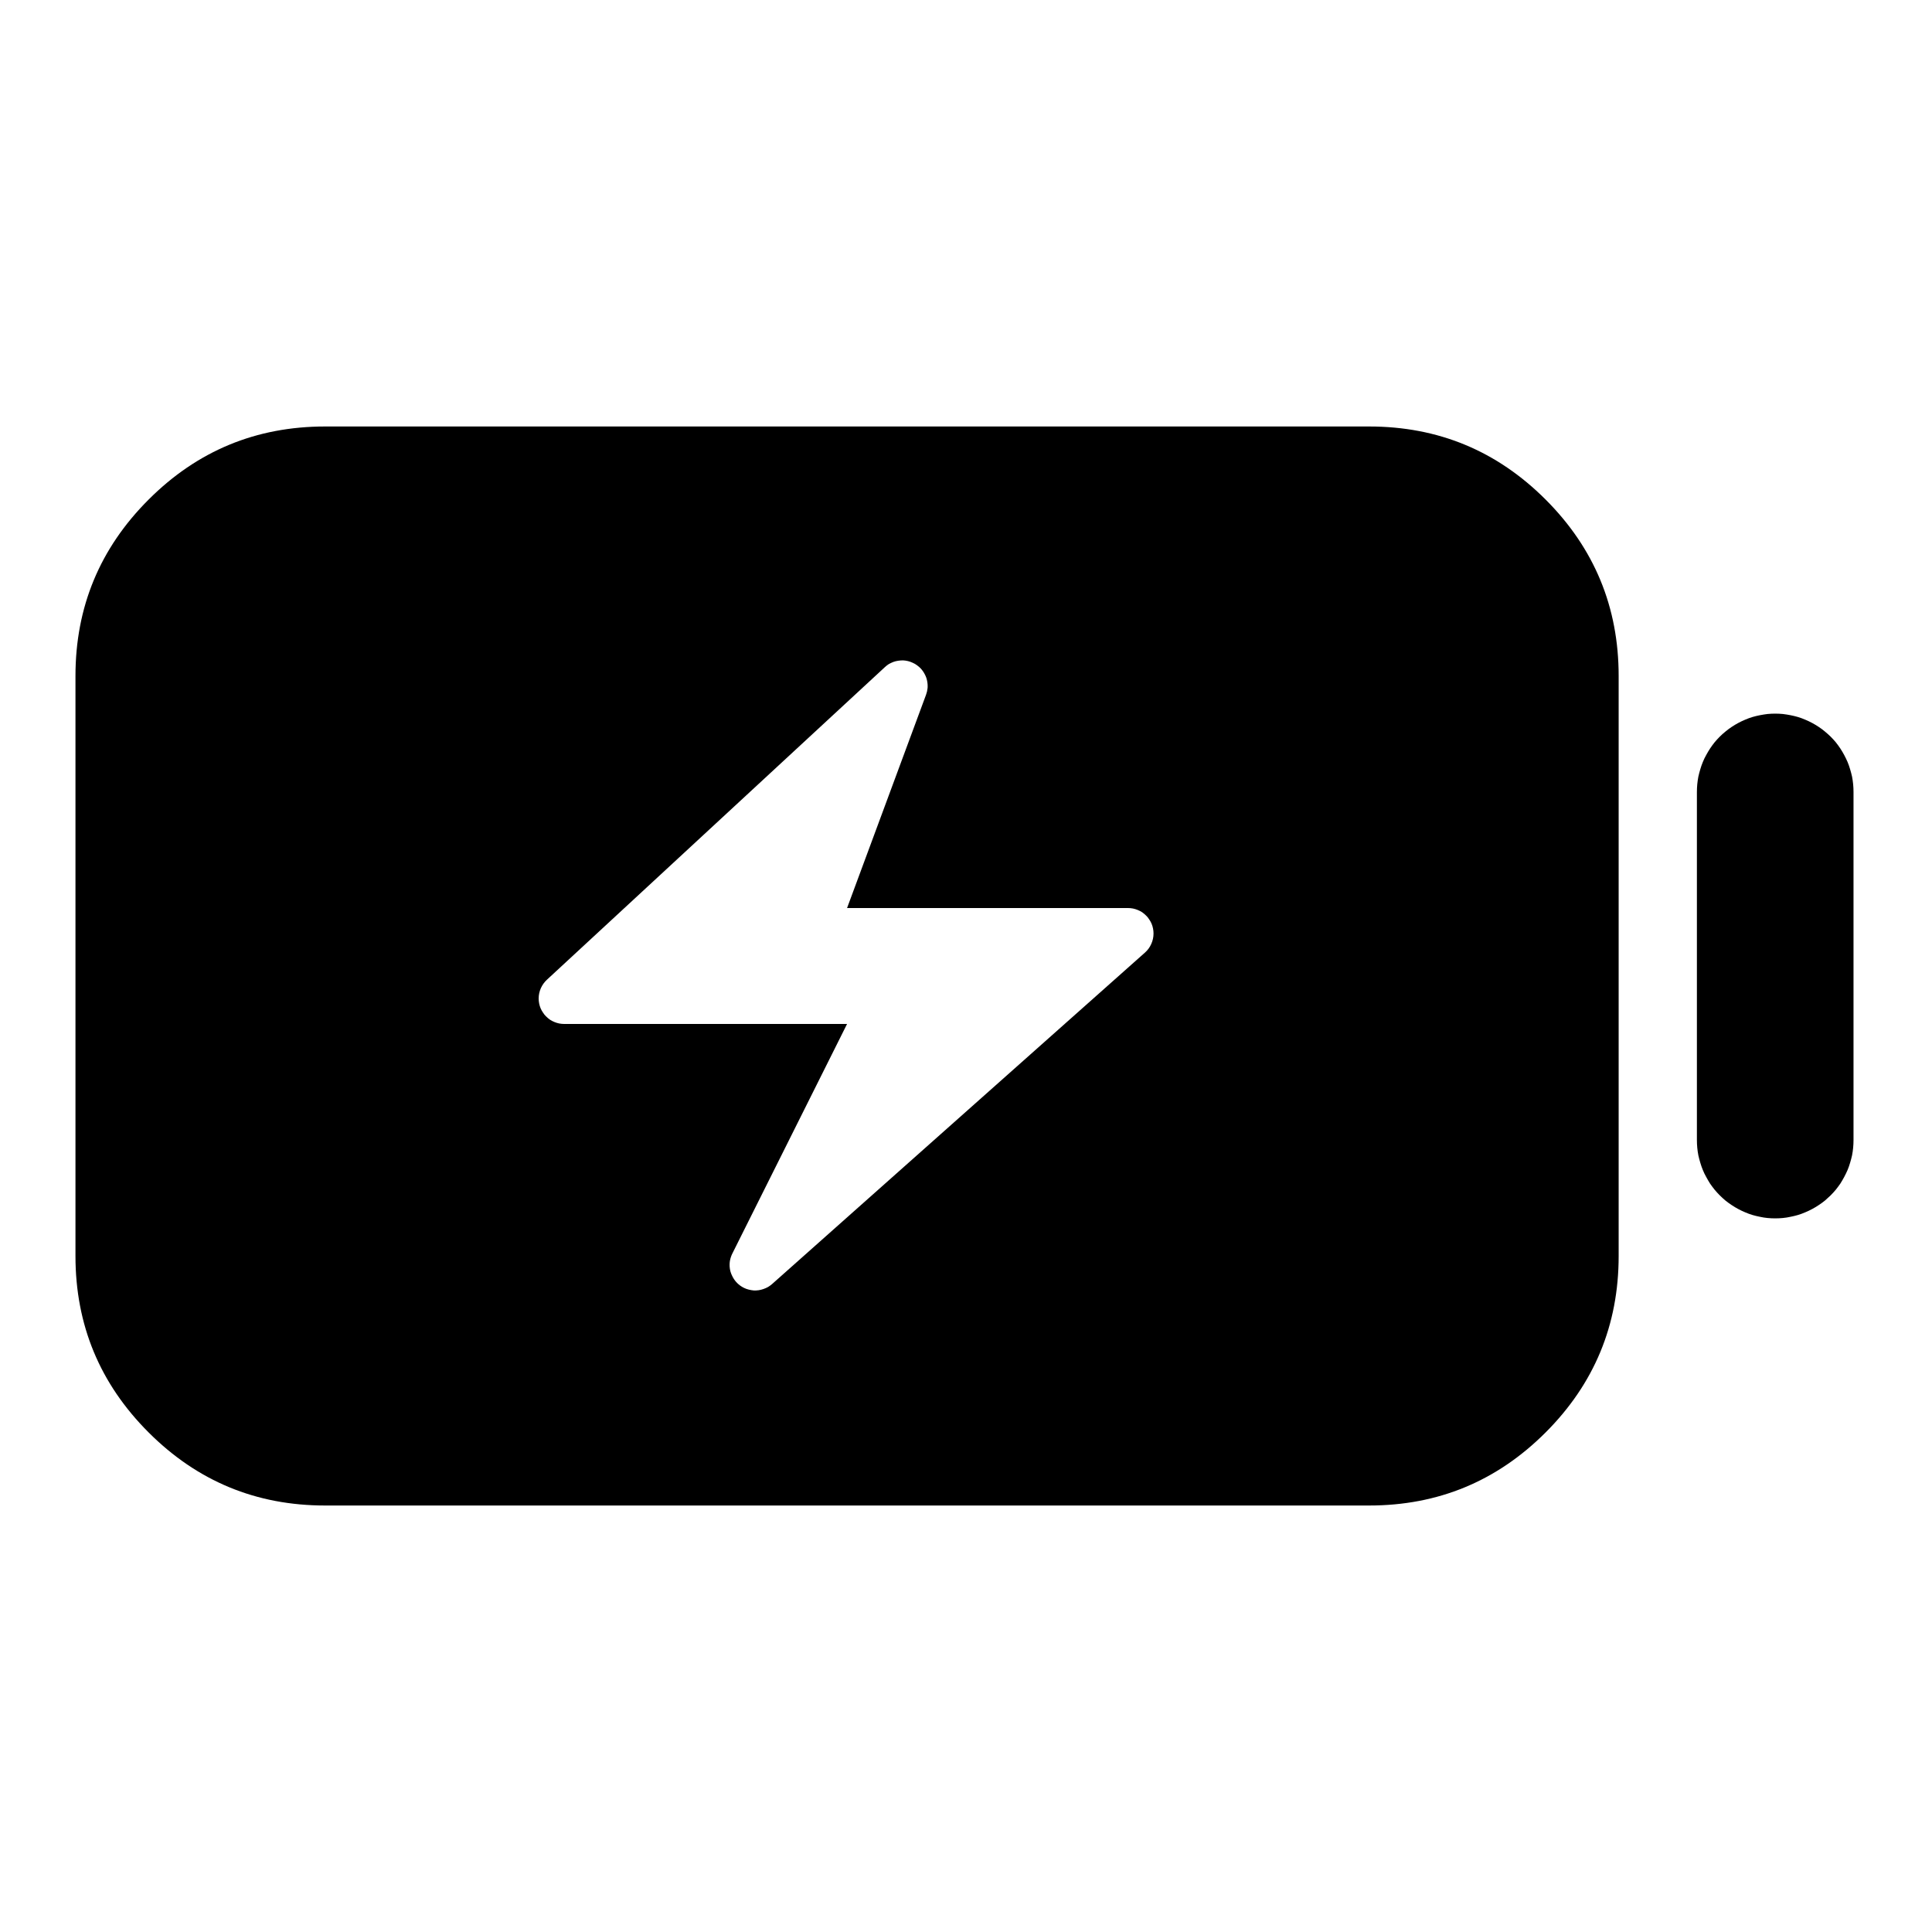
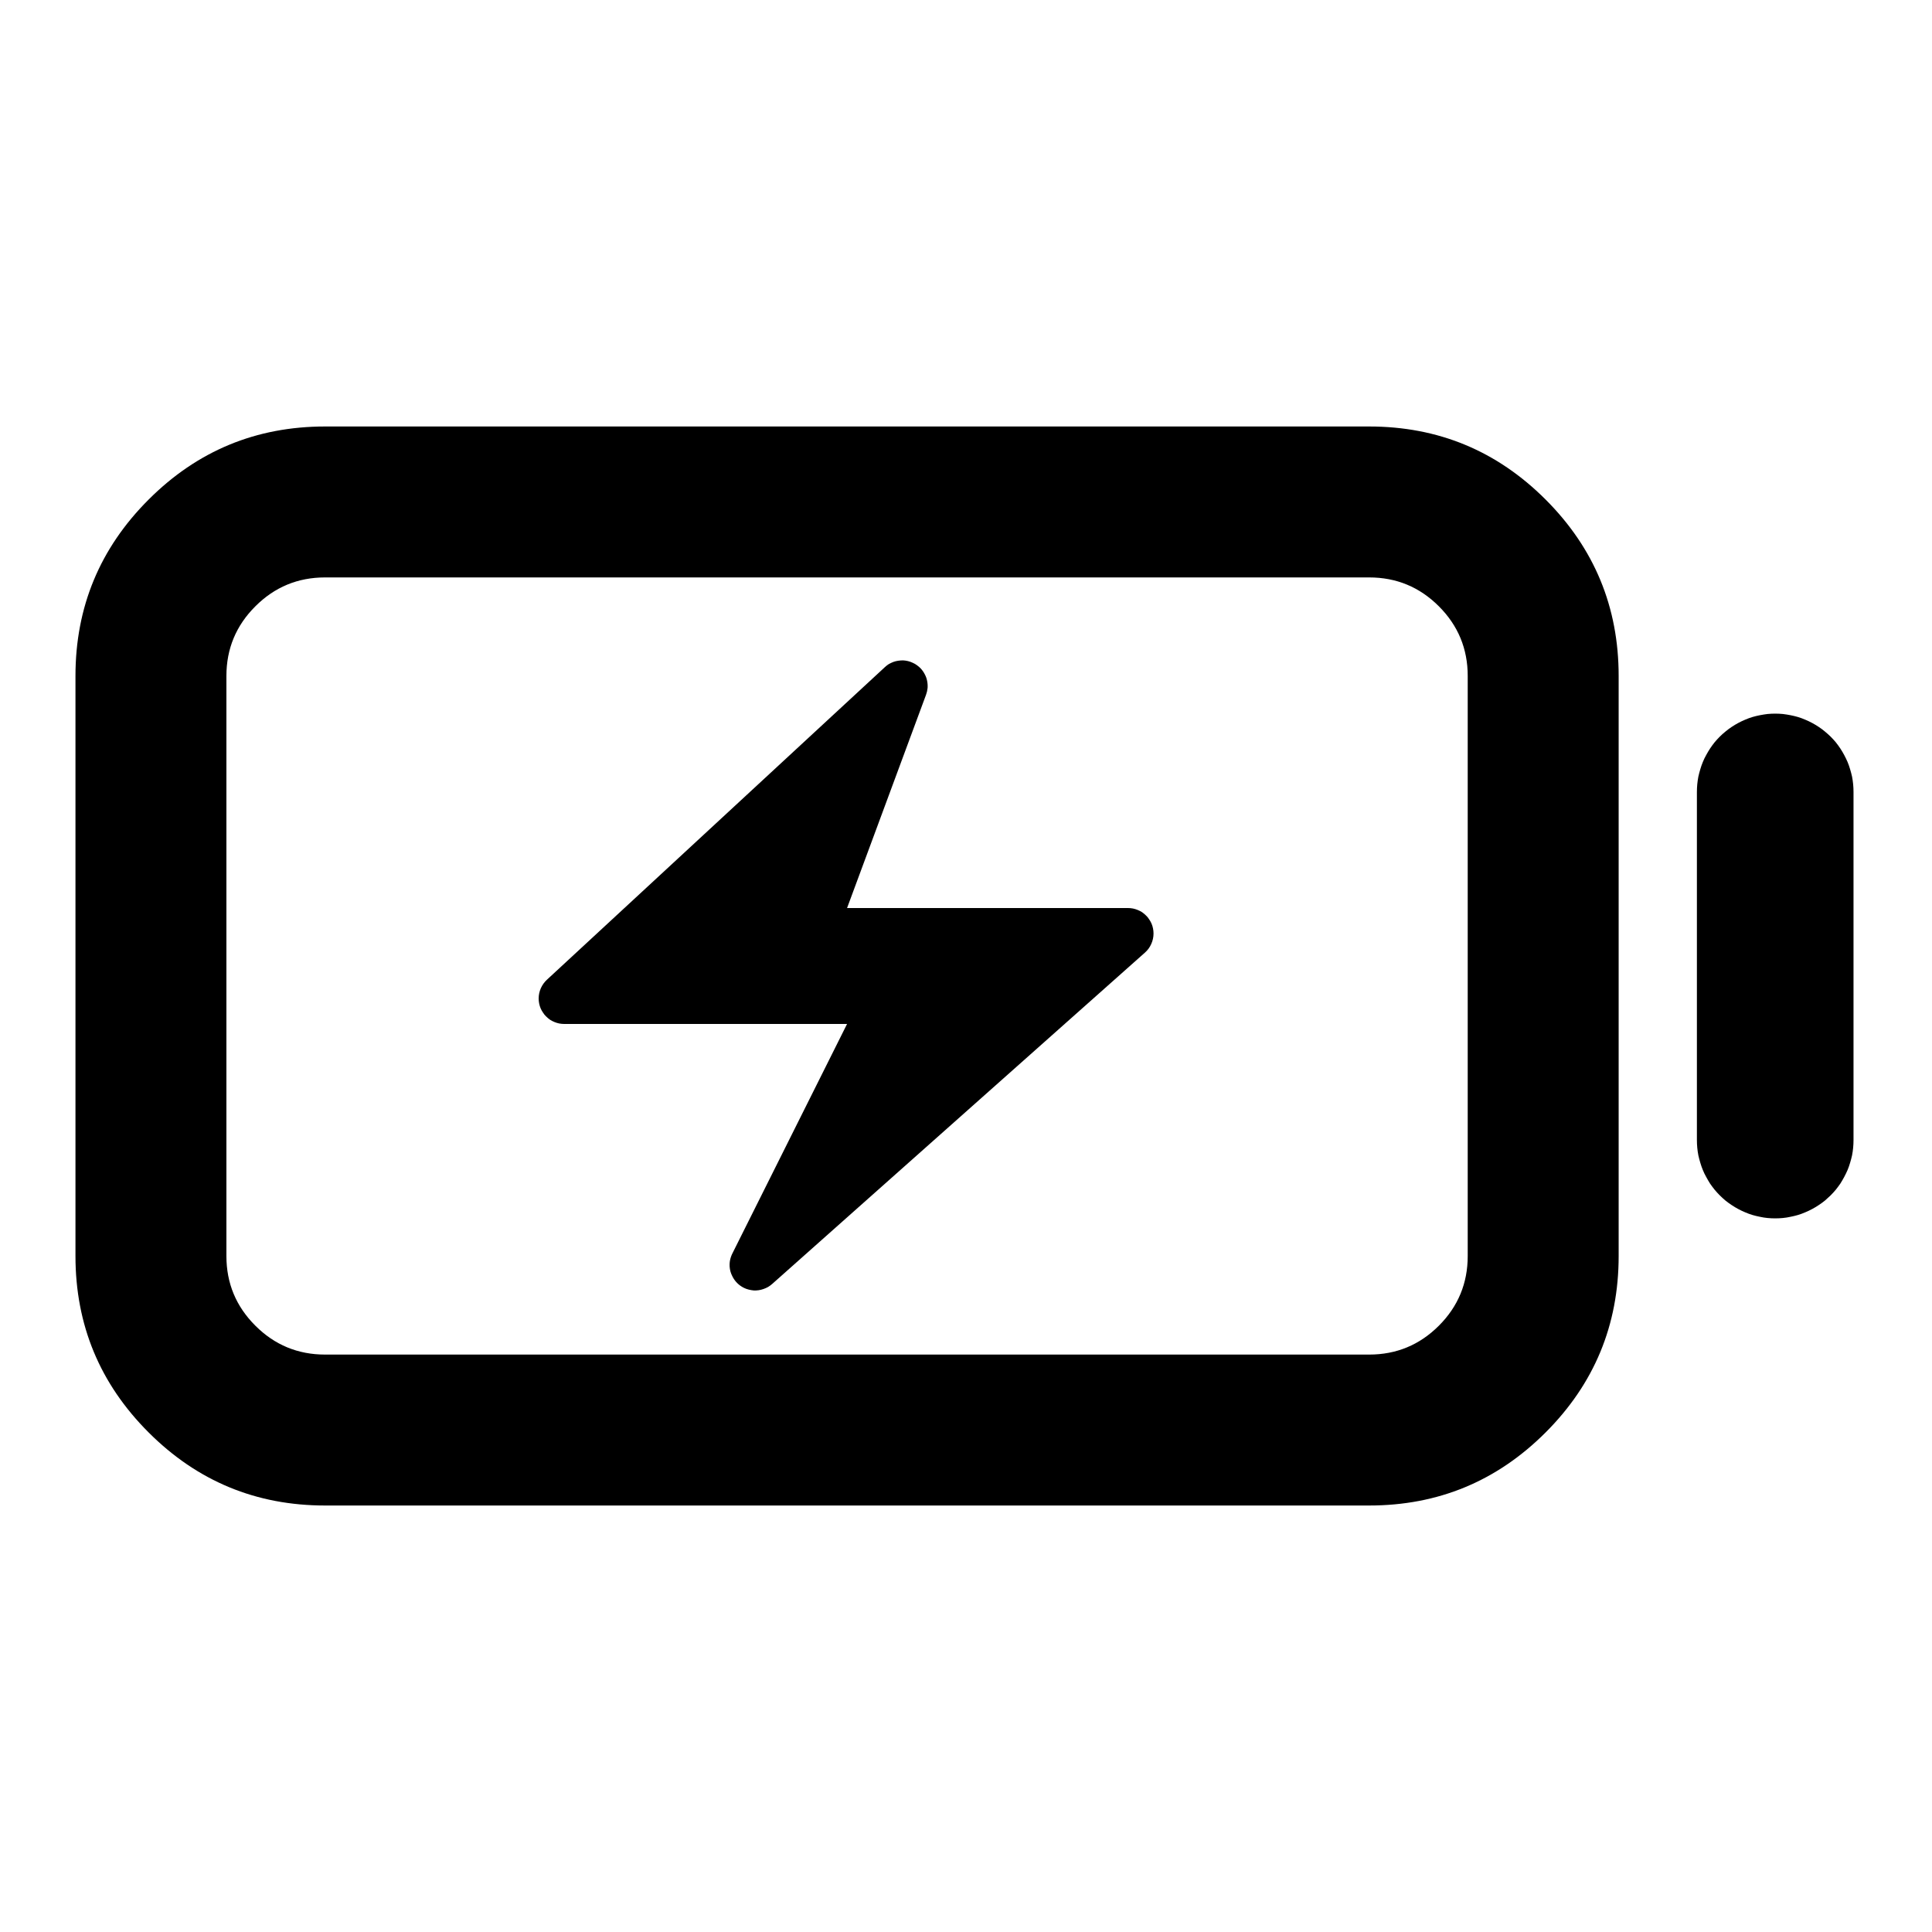
<svg xmlns="http://www.w3.org/2000/svg" fill="none" viewBox="0 0 16 16">
-   <path d="M2.692 3.532H11.339Q12.195 3.532 12.8 4.137Q13.405 4.742 13.405 5.598V10.402Q13.405 11.258 12.8 11.863Q12.195 12.468 11.339 12.468H2.692Q1.836 12.468 1.231 11.863Q0.625 11.258 0.625 10.402V5.598Q0.625 4.742 1.231 4.137Q1.836 3.532 2.692 3.532ZM7.669 5.754Q7.679 5.727 7.682 5.697Q7.684 5.668 7.678 5.639Q7.673 5.611 7.659 5.585Q7.646 5.559 7.626 5.537Q7.612 5.522 7.595 5.51Q7.578 5.497 7.559 5.489Q7.54 5.48 7.52 5.475Q7.5 5.47 7.479 5.469Q7.458 5.469 7.438 5.472Q7.417 5.475 7.398 5.482Q7.378 5.49 7.36 5.5Q7.343 5.511 7.327 5.526L4.529 8.114Q4.497 8.144 4.479 8.184Q4.461 8.225 4.461 8.269Q4.461 8.29 4.465 8.31Q4.469 8.331 4.477 8.35Q4.485 8.369 4.497 8.386Q4.508 8.404 4.523 8.418Q4.538 8.433 4.555 8.445Q4.572 8.456 4.592 8.464Q4.611 8.472 4.631 8.476Q4.652 8.48 4.673 8.48L7.015 8.48L6.065 10.381Q6.051 10.409 6.045 10.441Q6.04 10.472 6.044 10.503Q6.048 10.535 6.062 10.563Q6.075 10.592 6.096 10.616Q6.11 10.632 6.126 10.644Q6.143 10.657 6.162 10.666Q6.18 10.675 6.201 10.68Q6.221 10.685 6.242 10.687Q6.262 10.688 6.283 10.685Q6.303 10.682 6.323 10.675Q6.343 10.668 6.361 10.658Q6.379 10.647 6.394 10.634L9.482 7.889Q9.516 7.859 9.534 7.818Q9.553 7.776 9.553 7.731Q9.553 7.71 9.549 7.69Q9.545 7.669 9.537 7.65Q9.529 7.631 9.517 7.614Q9.506 7.596 9.491 7.582Q9.476 7.567 9.459 7.555Q9.442 7.544 9.422 7.536Q9.403 7.528 9.383 7.524Q9.362 7.52 9.342 7.52H7.015ZM15.35 6.559V9.441Q15.35 9.473 15.347 9.505Q15.344 9.537 15.338 9.568Q15.331 9.599 15.322 9.629Q15.313 9.66 15.301 9.689Q15.288 9.719 15.273 9.747Q15.258 9.775 15.241 9.802Q15.223 9.828 15.203 9.853Q15.183 9.877 15.16 9.9Q15.137 9.922 15.113 9.943Q15.088 9.963 15.062 9.98Q15.035 9.998 15.007 10.013Q14.979 10.028 14.95 10.04Q14.92 10.053 14.89 10.062Q14.859 10.071 14.828 10.077Q14.797 10.084 14.765 10.087Q14.733 10.09 14.701 10.09Q14.67 10.09 14.638 10.087Q14.606 10.084 14.575 10.077Q14.544 10.071 14.513 10.062Q14.483 10.053 14.453 10.04Q14.424 10.028 14.396 10.013Q14.368 9.998 14.341 9.98Q14.315 9.963 14.29 9.943Q14.265 9.922 14.243 9.9Q14.22 9.877 14.2 9.853Q14.18 9.828 14.162 9.802Q14.145 9.775 14.13 9.747Q14.114 9.719 14.102 9.689Q14.09 9.66 14.081 9.629Q14.072 9.599 14.065 9.568Q14.059 9.537 14.056 9.505Q14.053 9.473 14.053 9.441V6.559Q14.053 6.527 14.056 6.495Q14.059 6.464 14.065 6.432Q14.072 6.401 14.081 6.371Q14.09 6.34 14.102 6.311Q14.114 6.281 14.13 6.253Q14.145 6.225 14.162 6.199Q14.18 6.172 14.2 6.147Q14.22 6.123 14.243 6.1Q14.265 6.078 14.29 6.058Q14.315 6.037 14.341 6.02Q14.368 6.002 14.396 5.987Q14.424 5.972 14.453 5.96Q14.483 5.947 14.513 5.938Q14.544 5.929 14.575 5.923Q14.606 5.917 14.638 5.913Q14.67 5.91 14.701 5.91Q14.733 5.91 14.765 5.913Q14.797 5.917 14.828 5.923Q14.859 5.929 14.89 5.938Q14.92 5.947 14.95 5.96Q14.979 5.972 15.007 5.987Q15.035 6.002 15.062 6.02Q15.088 6.037 15.113 6.058Q15.137 6.078 15.16 6.1Q15.183 6.123 15.203 6.147Q15.223 6.172 15.241 6.199Q15.258 6.225 15.273 6.253Q15.288 6.281 15.301 6.311Q15.313 6.34 15.322 6.371Q15.331 6.401 15.338 6.432Q15.344 6.464 15.347 6.495Q15.35 6.527 15.35 6.559Z" fill="currentColor" />
+   <path d="M2.692 3.532H11.339Q12.195 3.532 12.8 4.137Q13.405 4.742 13.405 5.598V10.402Q13.405 11.258 12.8 11.863Q12.195 12.468 11.339 12.468H2.692Q1.836 12.468 1.231 11.863Q0.625 11.258 0.625 10.402V5.598Q0.625 4.742 1.231 4.137Q1.836 3.532 2.692 3.532ZM2.692 4.782Q2.354 4.782 2.115 5.021Q1.875 5.26 1.875 5.598V10.402Q1.875 10.74 2.115 10.979Q2.354 11.218 2.692 11.218H11.339Q11.677 11.218 11.916 10.979Q12.155 10.74 12.155 10.402V5.598Q12.155 5.26 11.916 5.021Q11.677 4.782 11.339 4.782ZM7.669 5.754 7.015 7.52H9.342Q9.362 7.52 9.383 7.524Q9.403 7.528 9.422 7.536Q9.442 7.544 9.459 7.555Q9.476 7.567 9.491 7.582Q9.506 7.596 9.517 7.614Q9.529 7.631 9.537 7.65Q9.545 7.669 9.549 7.69Q9.553 7.71 9.553 7.731Q9.553 7.776 9.534 7.818Q9.516 7.859 9.482 7.889L6.394 10.634Q6.379 10.647 6.361 10.658Q6.343 10.668 6.323 10.675Q6.303 10.682 6.283 10.685Q6.262 10.688 6.242 10.687Q6.221 10.685 6.201 10.68Q6.18 10.675 6.162 10.666Q6.143 10.657 6.126 10.644Q6.11 10.632 6.096 10.616Q6.075 10.592 6.062 10.563Q6.048 10.535 6.044 10.503Q6.04 10.472 6.045 10.441Q6.051 10.409 6.065 10.381L7.015 8.48L4.673 8.48Q4.652 8.48 4.631 8.476Q4.611 8.472 4.592 8.464Q4.572 8.456 4.555 8.445Q4.538 8.433 4.523 8.418Q4.508 8.404 4.497 8.386Q4.485 8.369 4.477 8.35Q4.469 8.331 4.465 8.31Q4.461 8.29 4.461 8.269Q4.461 8.225 4.479 8.184Q4.497 8.144 4.529 8.114L7.327 5.526Q7.343 5.511 7.36 5.5Q7.378 5.49 7.398 5.482Q7.417 5.475 7.438 5.472Q7.458 5.469 7.479 5.469Q7.5 5.47 7.52 5.475Q7.54 5.48 7.559 5.489Q7.578 5.497 7.595 5.51Q7.612 5.522 7.626 5.537Q7.646 5.559 7.659 5.585Q7.673 5.611 7.678 5.639Q7.684 5.668 7.682 5.697Q7.679 5.727 7.669 5.754ZM15.35 6.559V9.441Q15.35 9.473 15.347 9.505Q15.344 9.537 15.338 9.568Q15.331 9.599 15.322 9.629Q15.313 9.66 15.301 9.689Q15.288 9.719 15.273 9.747Q15.258 9.775 15.241 9.802Q15.223 9.828 15.203 9.853Q15.183 9.877 15.16 9.9Q15.137 9.922 15.113 9.943Q15.088 9.963 15.062 9.98Q15.035 9.998 15.007 10.013Q14.979 10.028 14.95 10.04Q14.92 10.053 14.89 10.062Q14.859 10.071 14.828 10.077Q14.797 10.084 14.765 10.087Q14.733 10.09 14.701 10.09Q14.67 10.09 14.638 10.087Q14.606 10.084 14.575 10.077Q14.544 10.071 14.513 10.062Q14.483 10.053 14.453 10.04Q14.424 10.028 14.396 10.013Q14.368 9.998 14.341 9.98Q14.315 9.963 14.29 9.943Q14.265 9.922 14.243 9.9Q14.22 9.877 14.2 9.853Q14.18 9.828 14.162 9.802Q14.145 9.775 14.13 9.747Q14.114 9.719 14.102 9.689Q14.09 9.66 14.081 9.629Q14.072 9.599 14.065 9.568Q14.059 9.537 14.056 9.505Q14.053 9.473 14.053 9.441V6.559Q14.053 6.527 14.056 6.495Q14.059 6.464 14.065 6.432Q14.072 6.401 14.081 6.371Q14.09 6.34 14.102 6.311Q14.114 6.281 14.13 6.253Q14.145 6.225 14.162 6.199Q14.18 6.172 14.2 6.147Q14.22 6.123 14.243 6.1Q14.265 6.078 14.29 6.058Q14.315 6.037 14.341 6.02Q14.368 6.002 14.396 5.987Q14.424 5.972 14.453 5.96Q14.483 5.947 14.513 5.938Q14.544 5.929 14.575 5.923Q14.606 5.917 14.638 5.913Q14.67 5.91 14.701 5.91Q14.733 5.91 14.765 5.913Q14.797 5.917 14.828 5.923Q14.859 5.929 14.89 5.938Q14.92 5.947 14.95 5.96Q14.979 5.972 15.007 5.987Q15.035 6.002 15.062 6.02Q15.088 6.037 15.113 6.058Q15.137 6.078 15.16 6.1Q15.183 6.123 15.203 6.147Q15.223 6.172 15.241 6.199Q15.258 6.225 15.273 6.253Q15.288 6.281 15.301 6.311Q15.313 6.34 15.322 6.371Q15.331 6.401 15.338 6.432Q15.344 6.464 15.347 6.495Q15.35 6.527 15.35 6.559Z" fill="currentColor" />
</svg>
